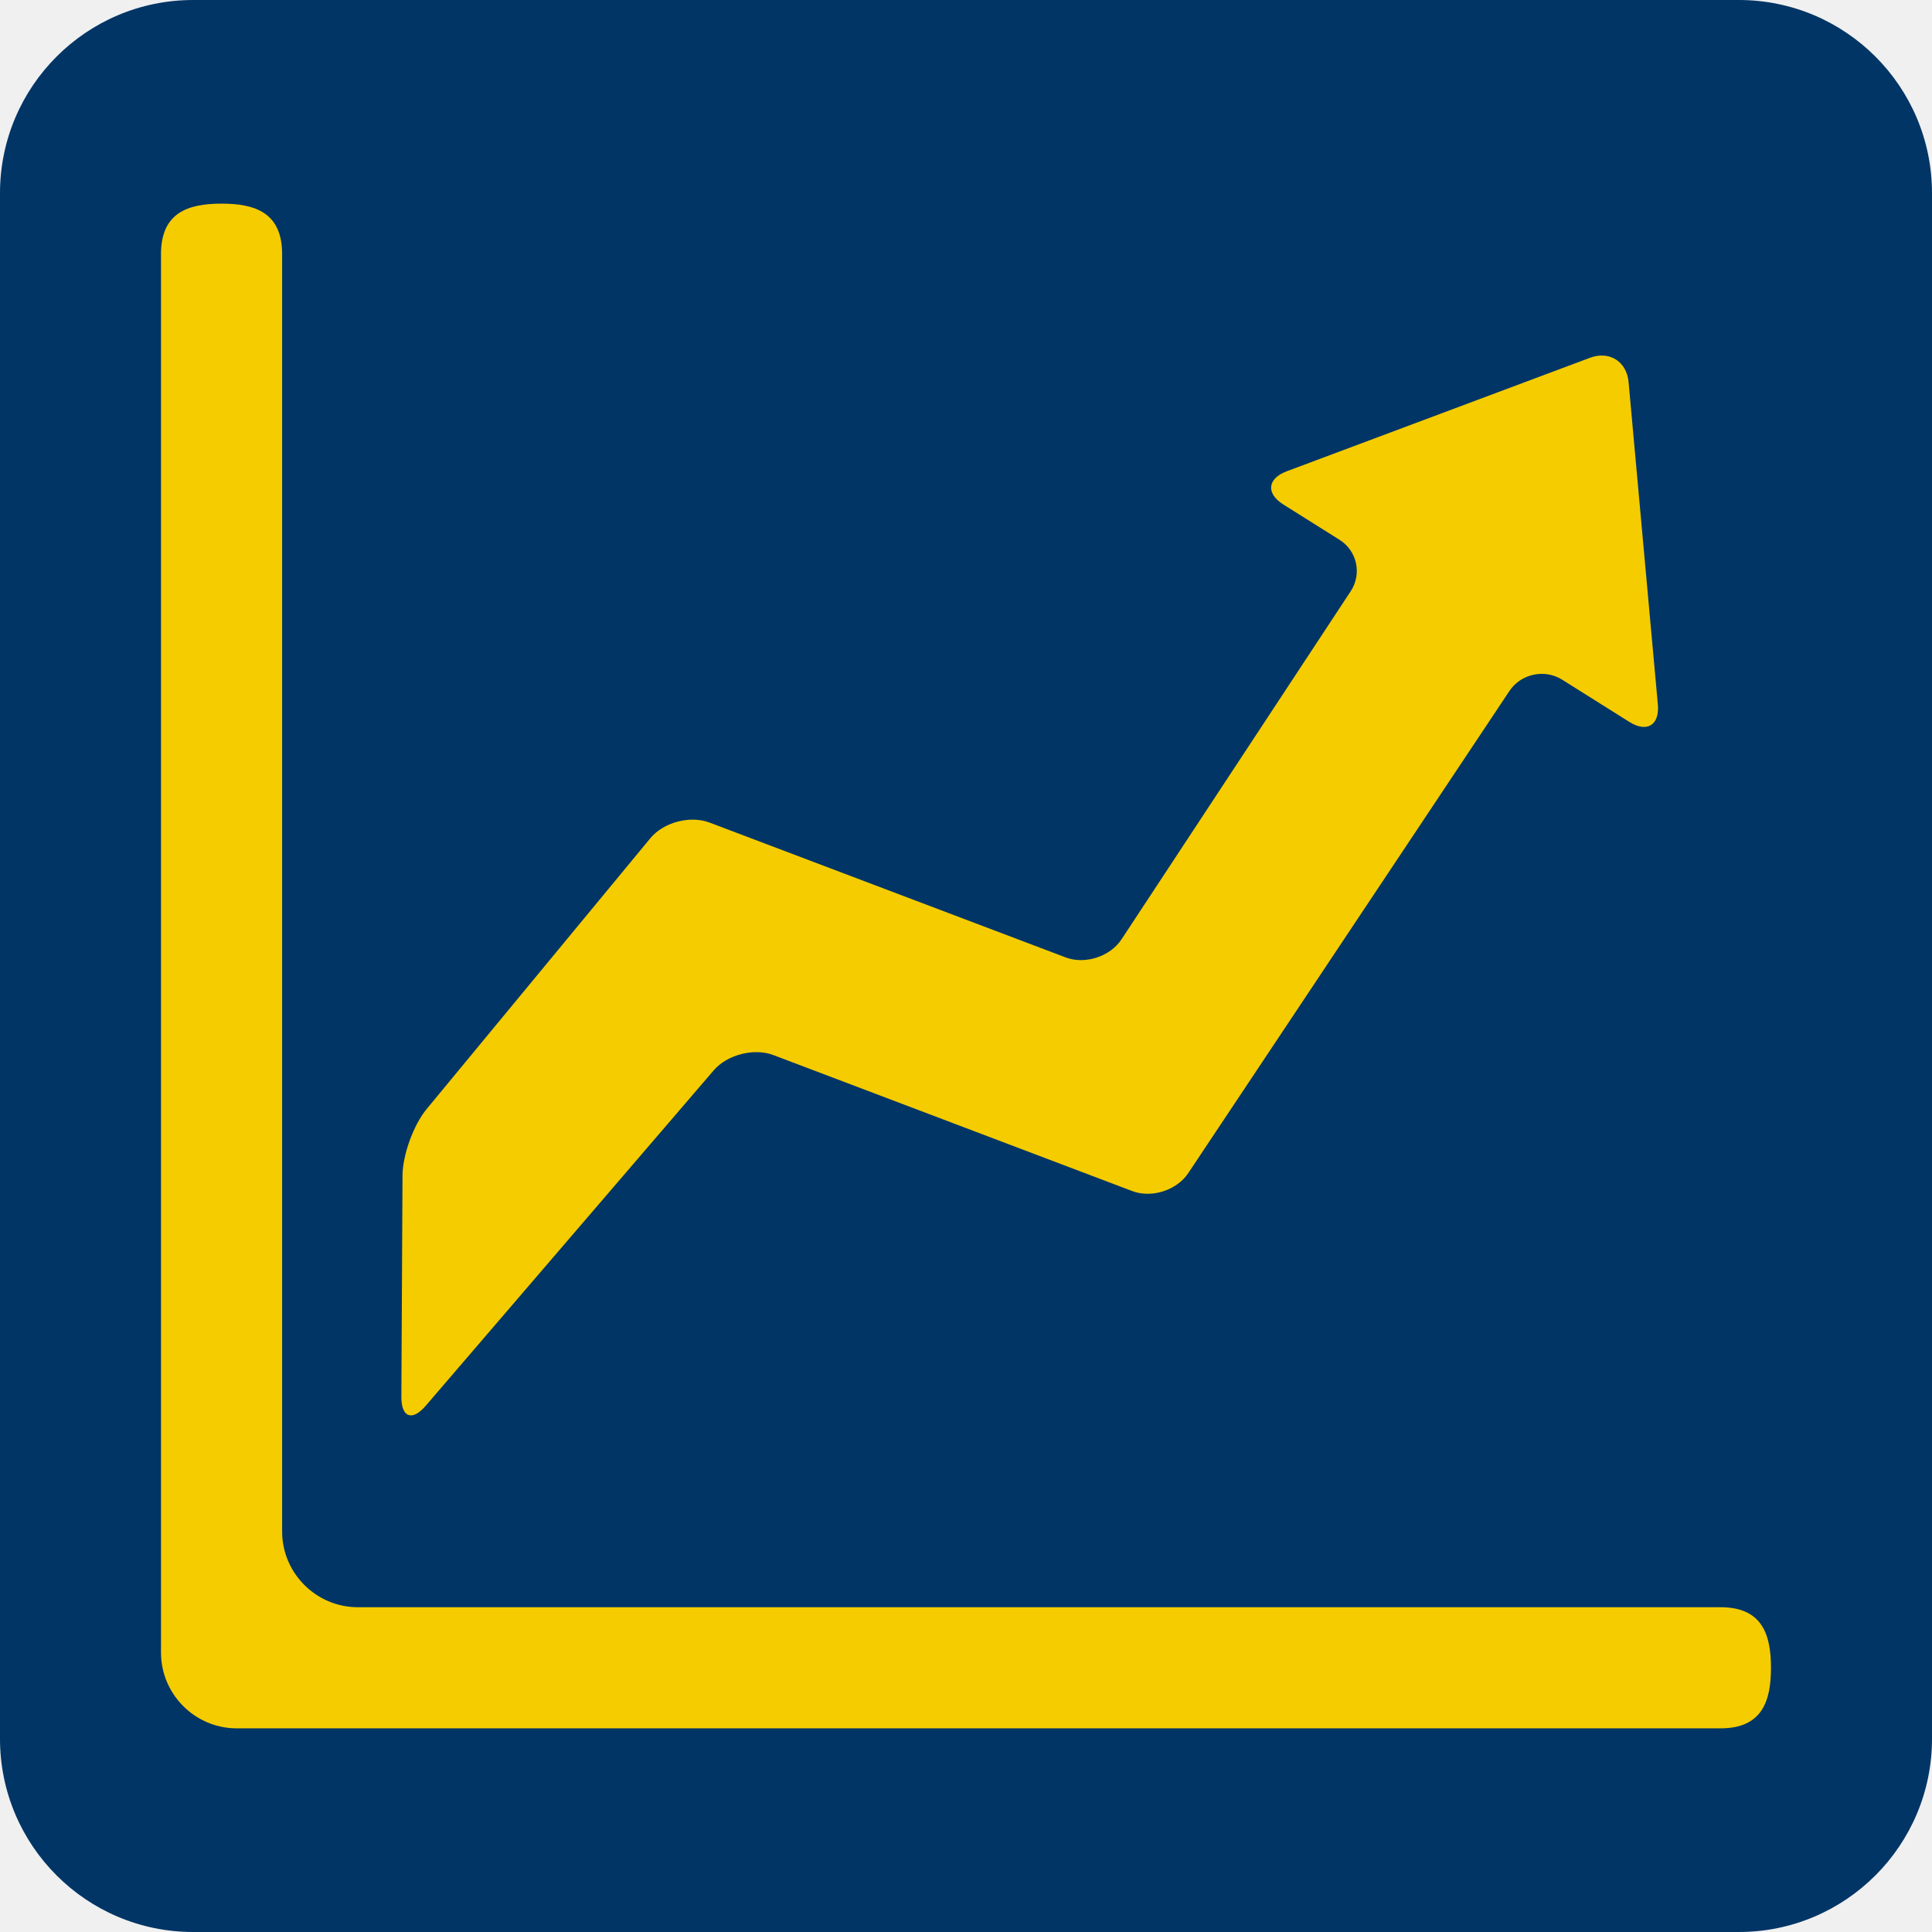
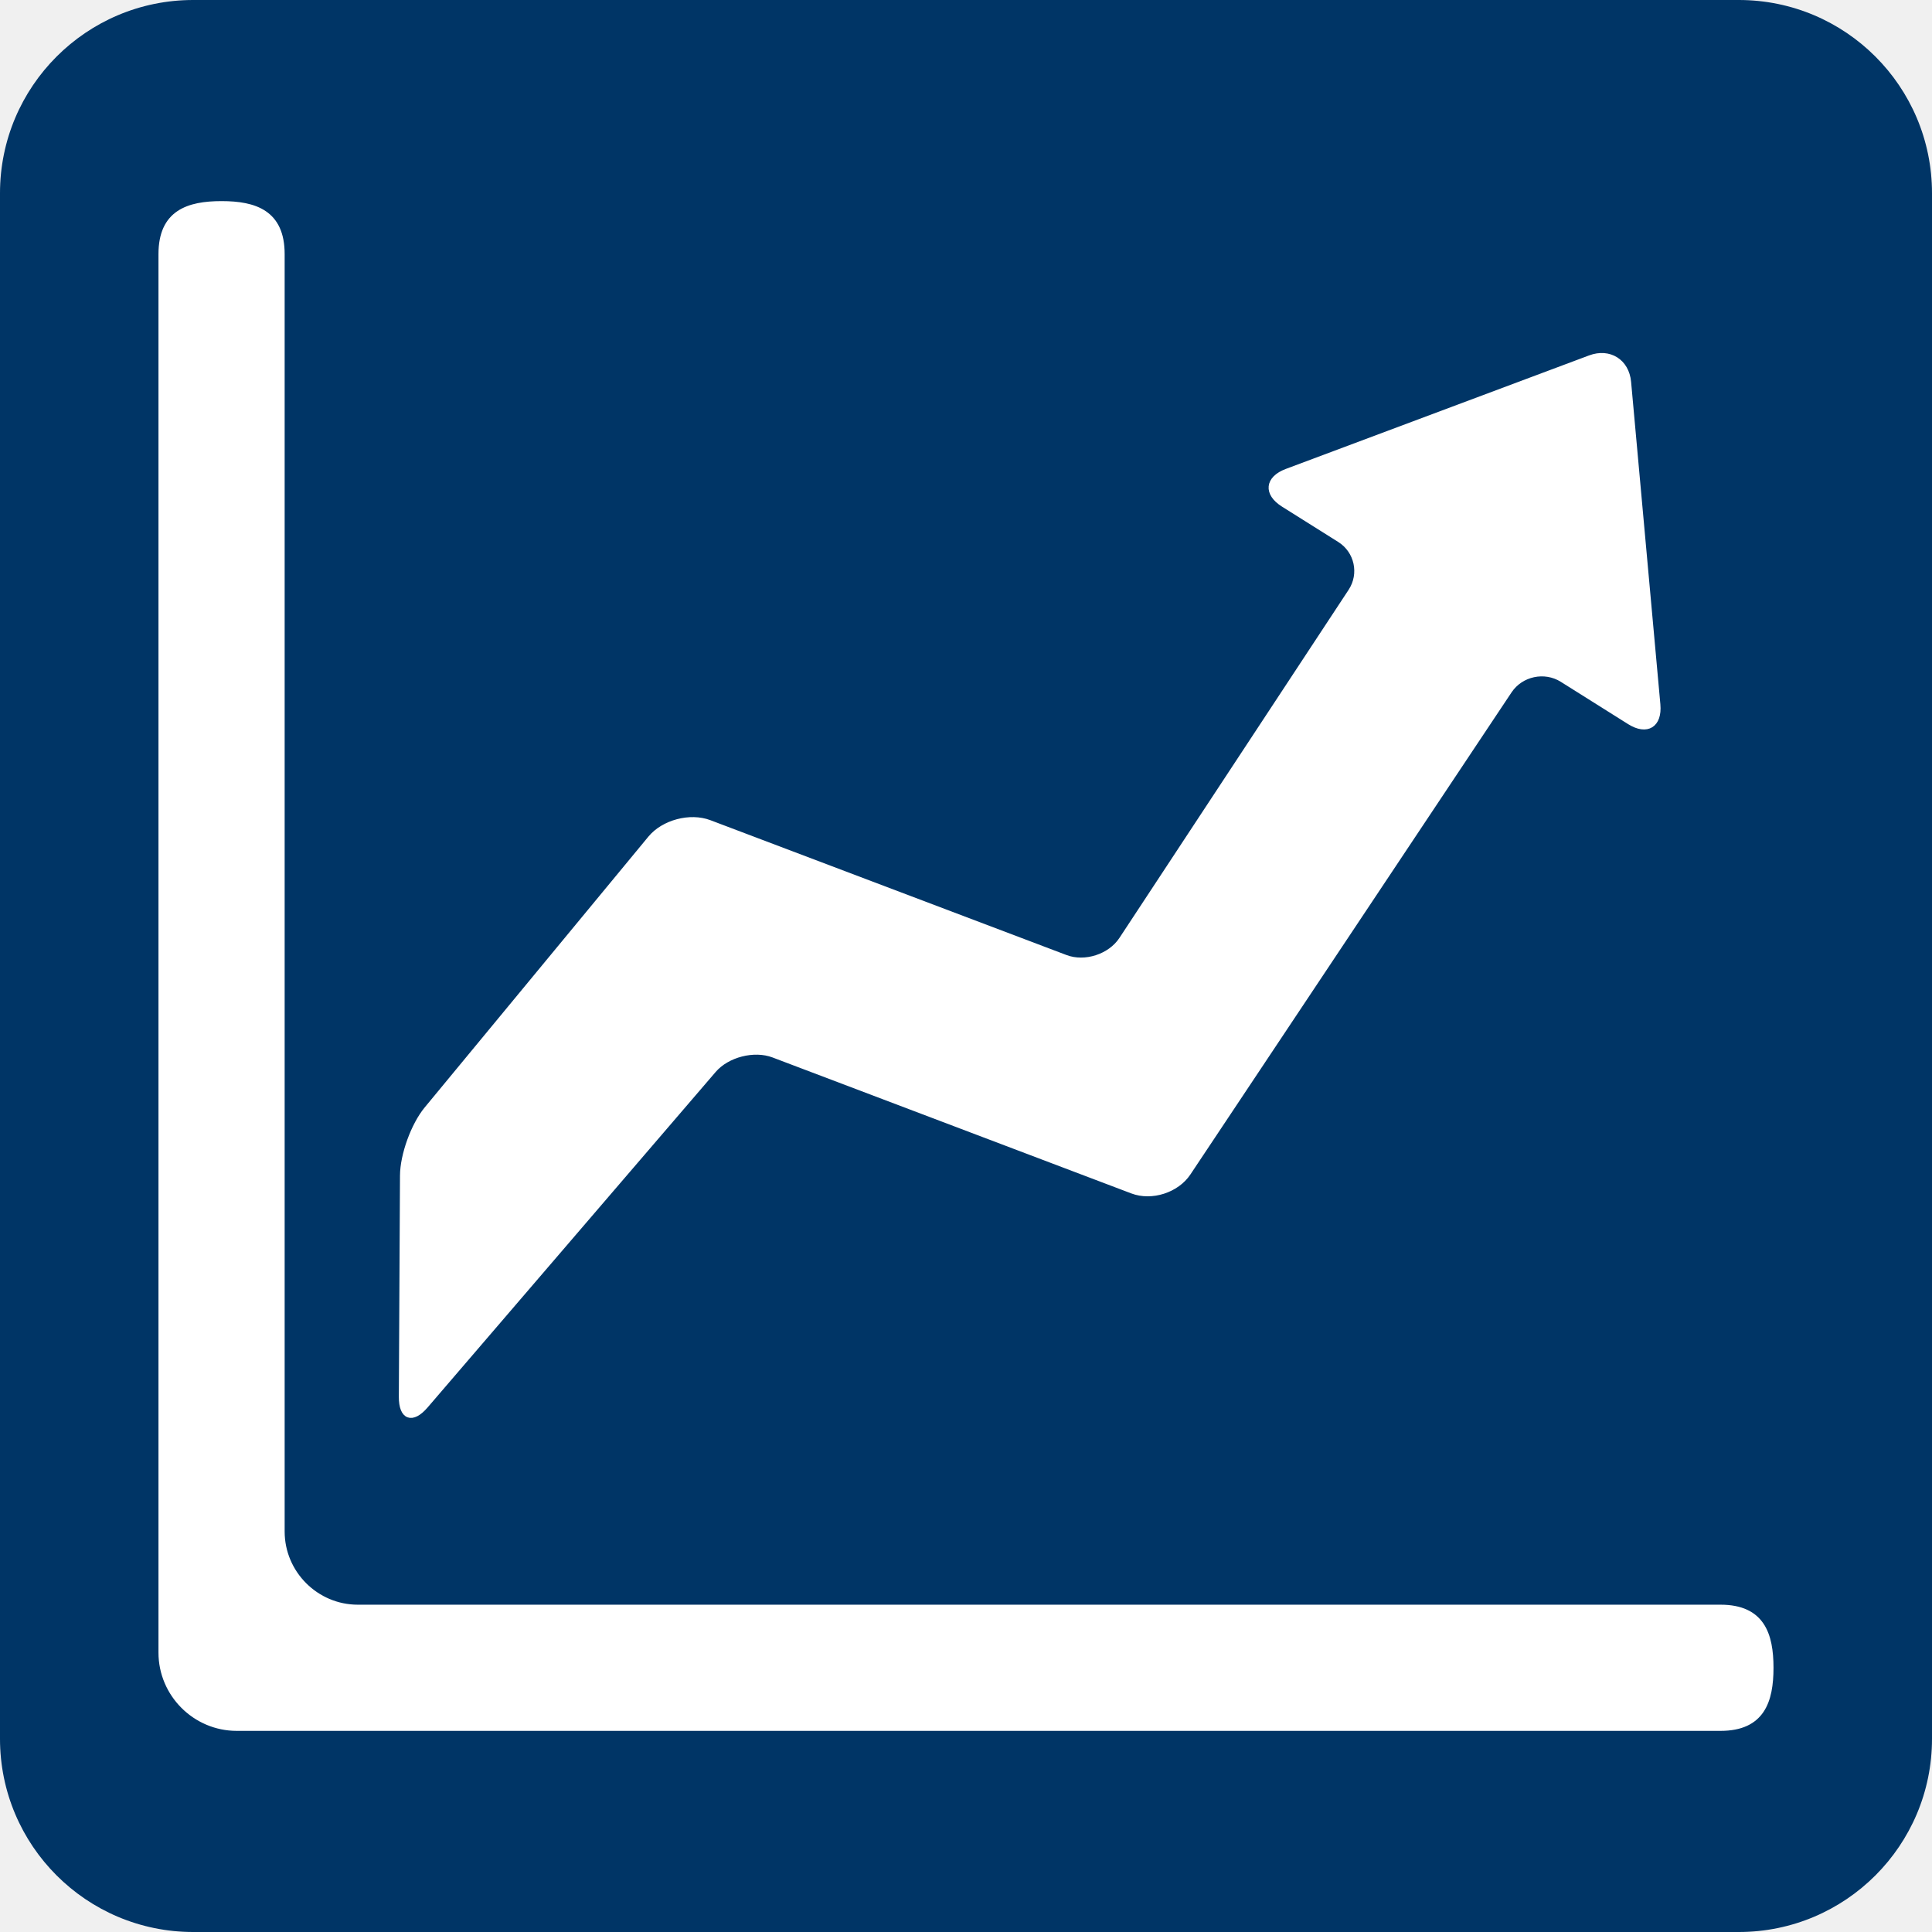
- <svg xmlns="http://www.w3.org/2000/svg" fill="#F5CC00" height="800px" width="800px" version="1.1" id="Capa_1" viewBox="-31.9 -31.9 382.80 382.80" xml:space="preserve">
+ <svg xmlns="http://www.w3.org/2000/svg" fill="#FFF" height="800px" width="800px" version="1.1" id="Capa_1" viewBox="-31.9 -31.9 382.80 382.80" xml:space="preserve" stroke="#FFF">
  <g id="SVGRepo_bgCarrier" stroke-width="0">
    <rect x="-31.9" y="-31.9" width="382.80" height="382.80" rx="38.28" fill="#003566" strokewidth="0" />
  </g>
  <g id="SVGRepo_tracerCarrier" stroke-linecap="round" stroke-linejoin="round" />
  <g id="SVGRepo_iconCarrier">
    <g>
      <g id="Layer_5_66_">
        <g>
          <g>
            <path d="M318.996,298.548c0,6.6-1.746,12-9.996,12H15c-8.25,0-15-6.75-15-15V18.446c0-8.25,5.4-9.998,12-9.998 s12,1.748,12,9.998v253.103c0,8.25,6.75,15,15,15h270C317.25,286.548,318.996,291.949,318.996,298.548z" />
          </g>
          <path d="M290.949,111.148c3.469,2.18,6.004,0.625,5.633-3.455l-5.801-63.897c-0.371-4.08-3.813-6.243-7.65-4.807l-60.088,22.492 c-3.836,1.437-4.139,4.395-0.67,6.575l11.141,7c3.469,2.18,4.465,6.763,2.211,10.185l-45.412,68.975 c-2.252,3.422-7.23,5.034-11.063,3.583l-70.58-26.725c-3.832-1.451-9.102-0.053-11.711,3.105l-44.324,53.66 c-2.609,3.159-4.762,9.095-4.783,13.191l-0.227,43.824c-0.02,4.097,2.146,4.905,4.814,1.797l57.084-66.487 c2.67-3.108,7.988-4.464,11.818-3.012l71.104,26.946c3.83,1.452,8.822-0.15,11.094-3.56l63.641-95.534 c2.271-3.41,6.967-4.415,10.436-2.236L290.949,111.148z" />
        </g>
      </g>
    </g>
  </g>
</svg>
